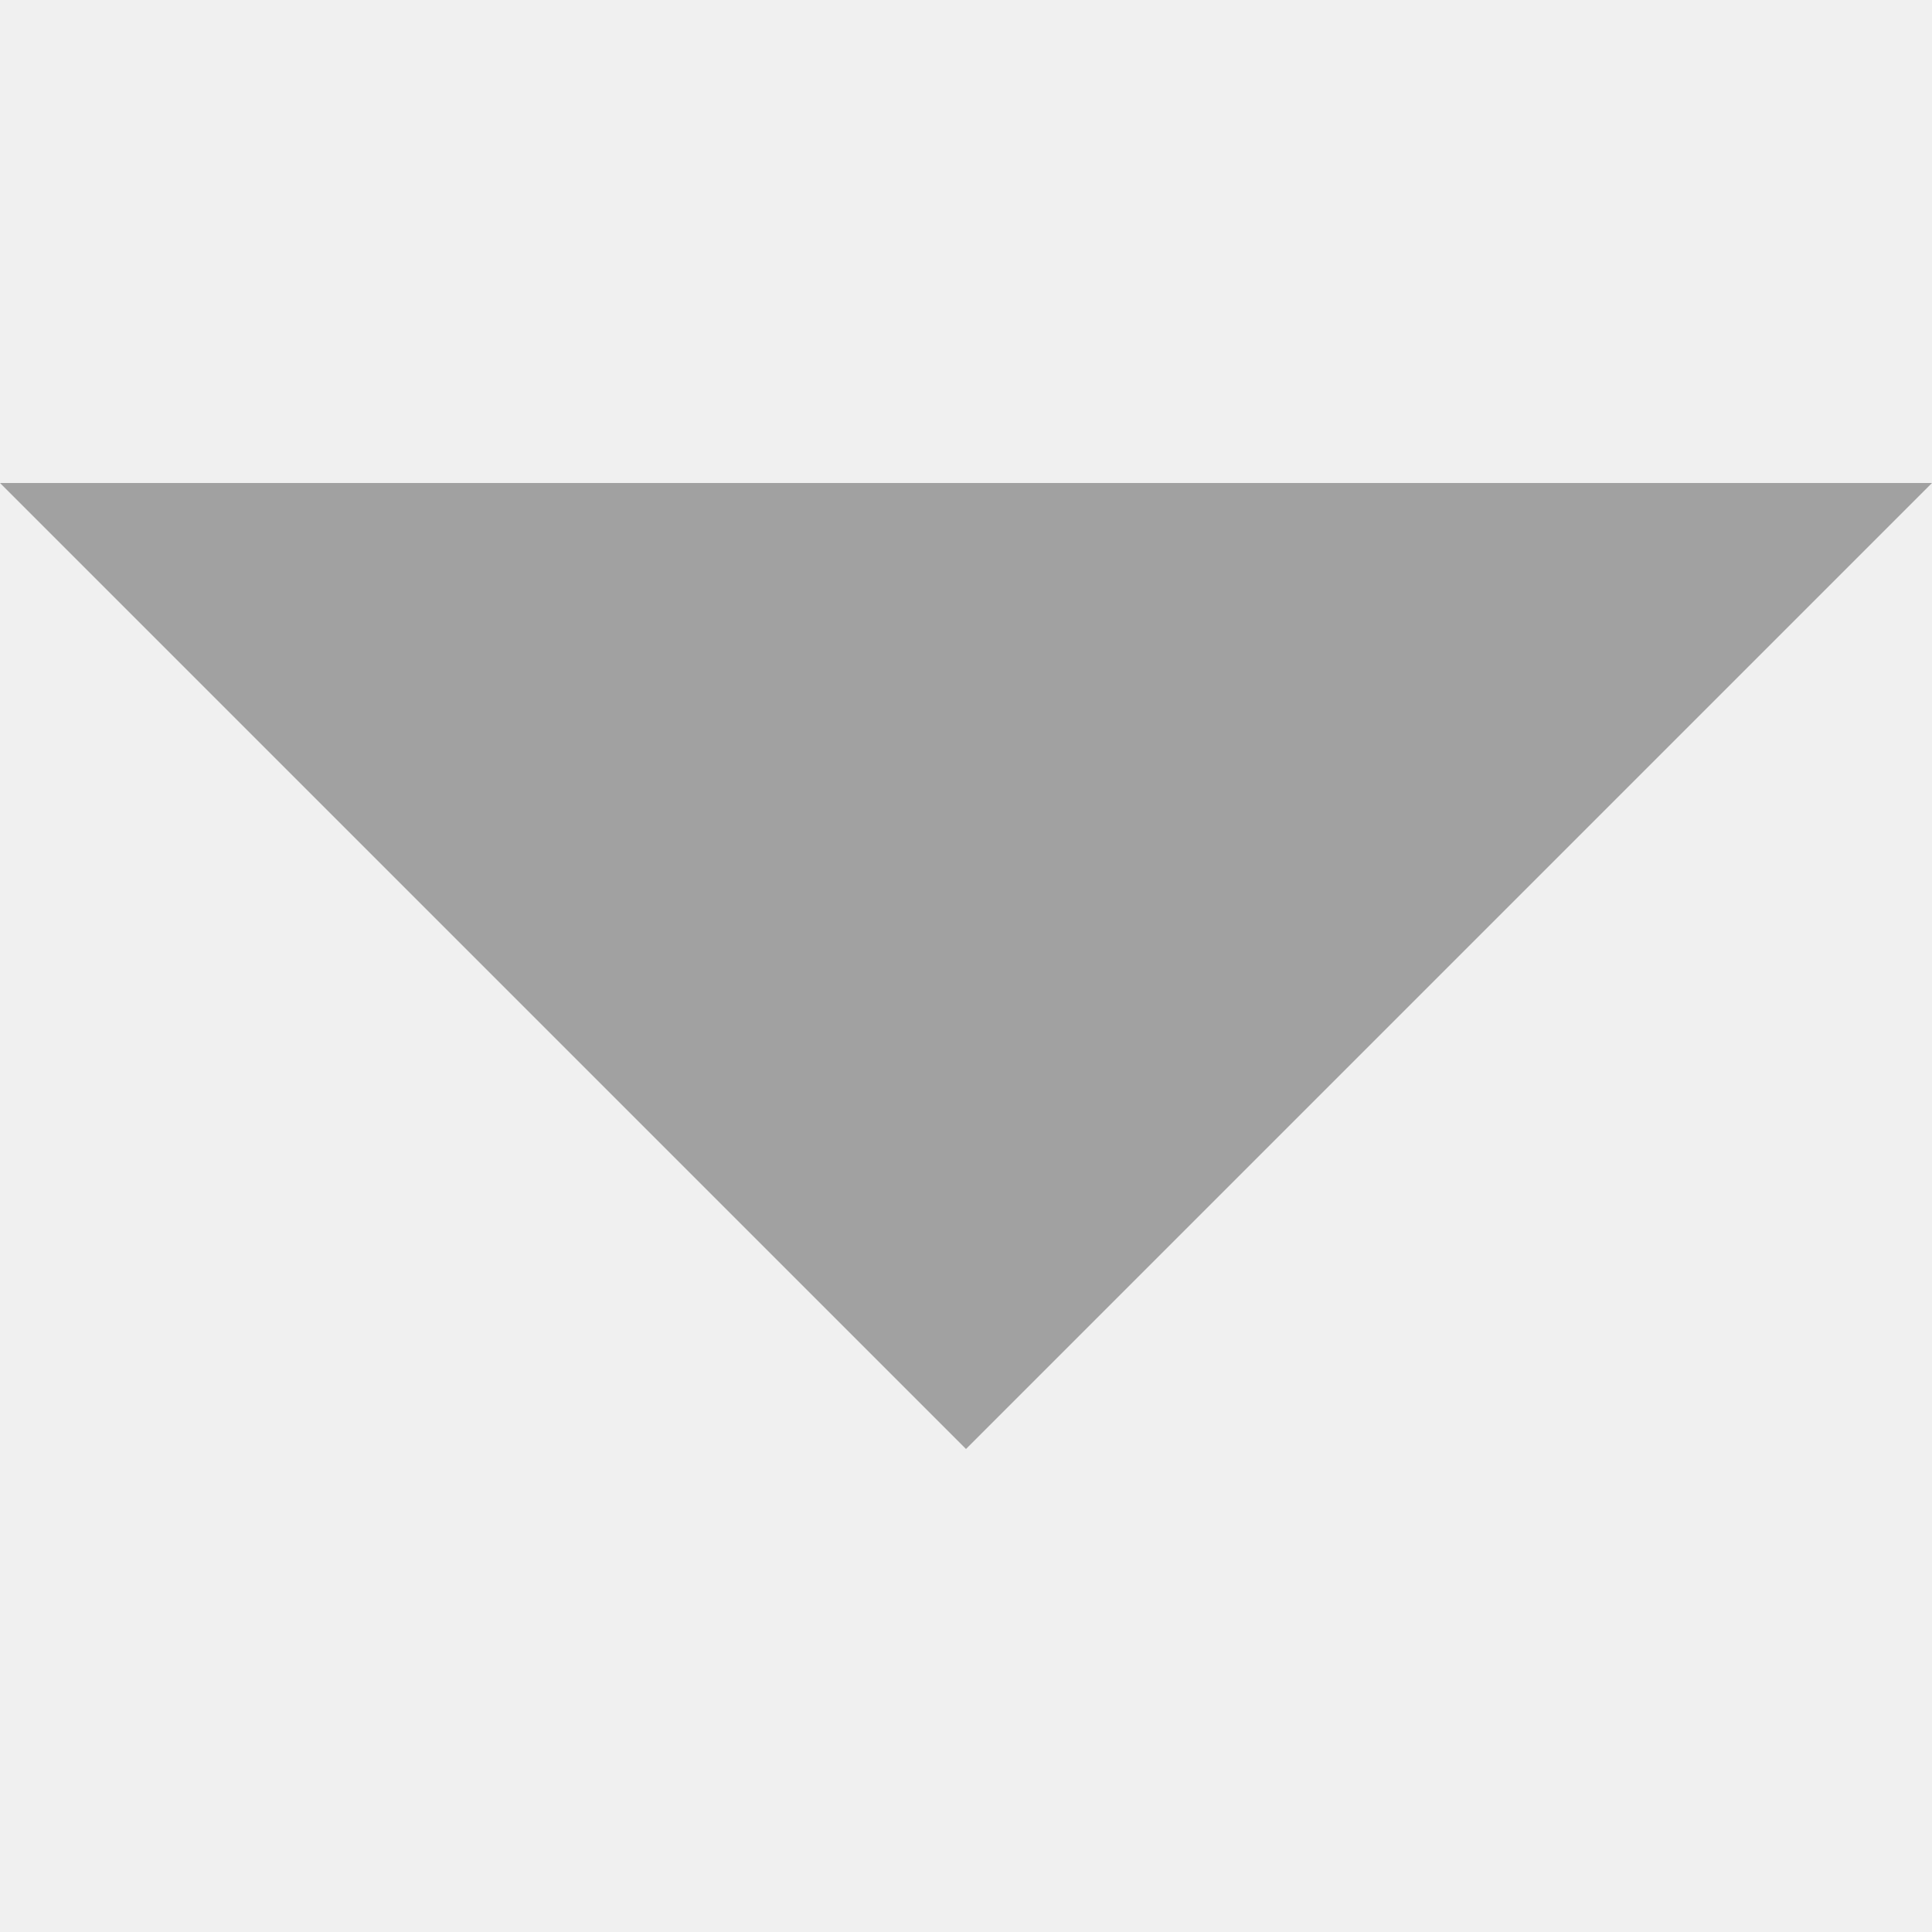
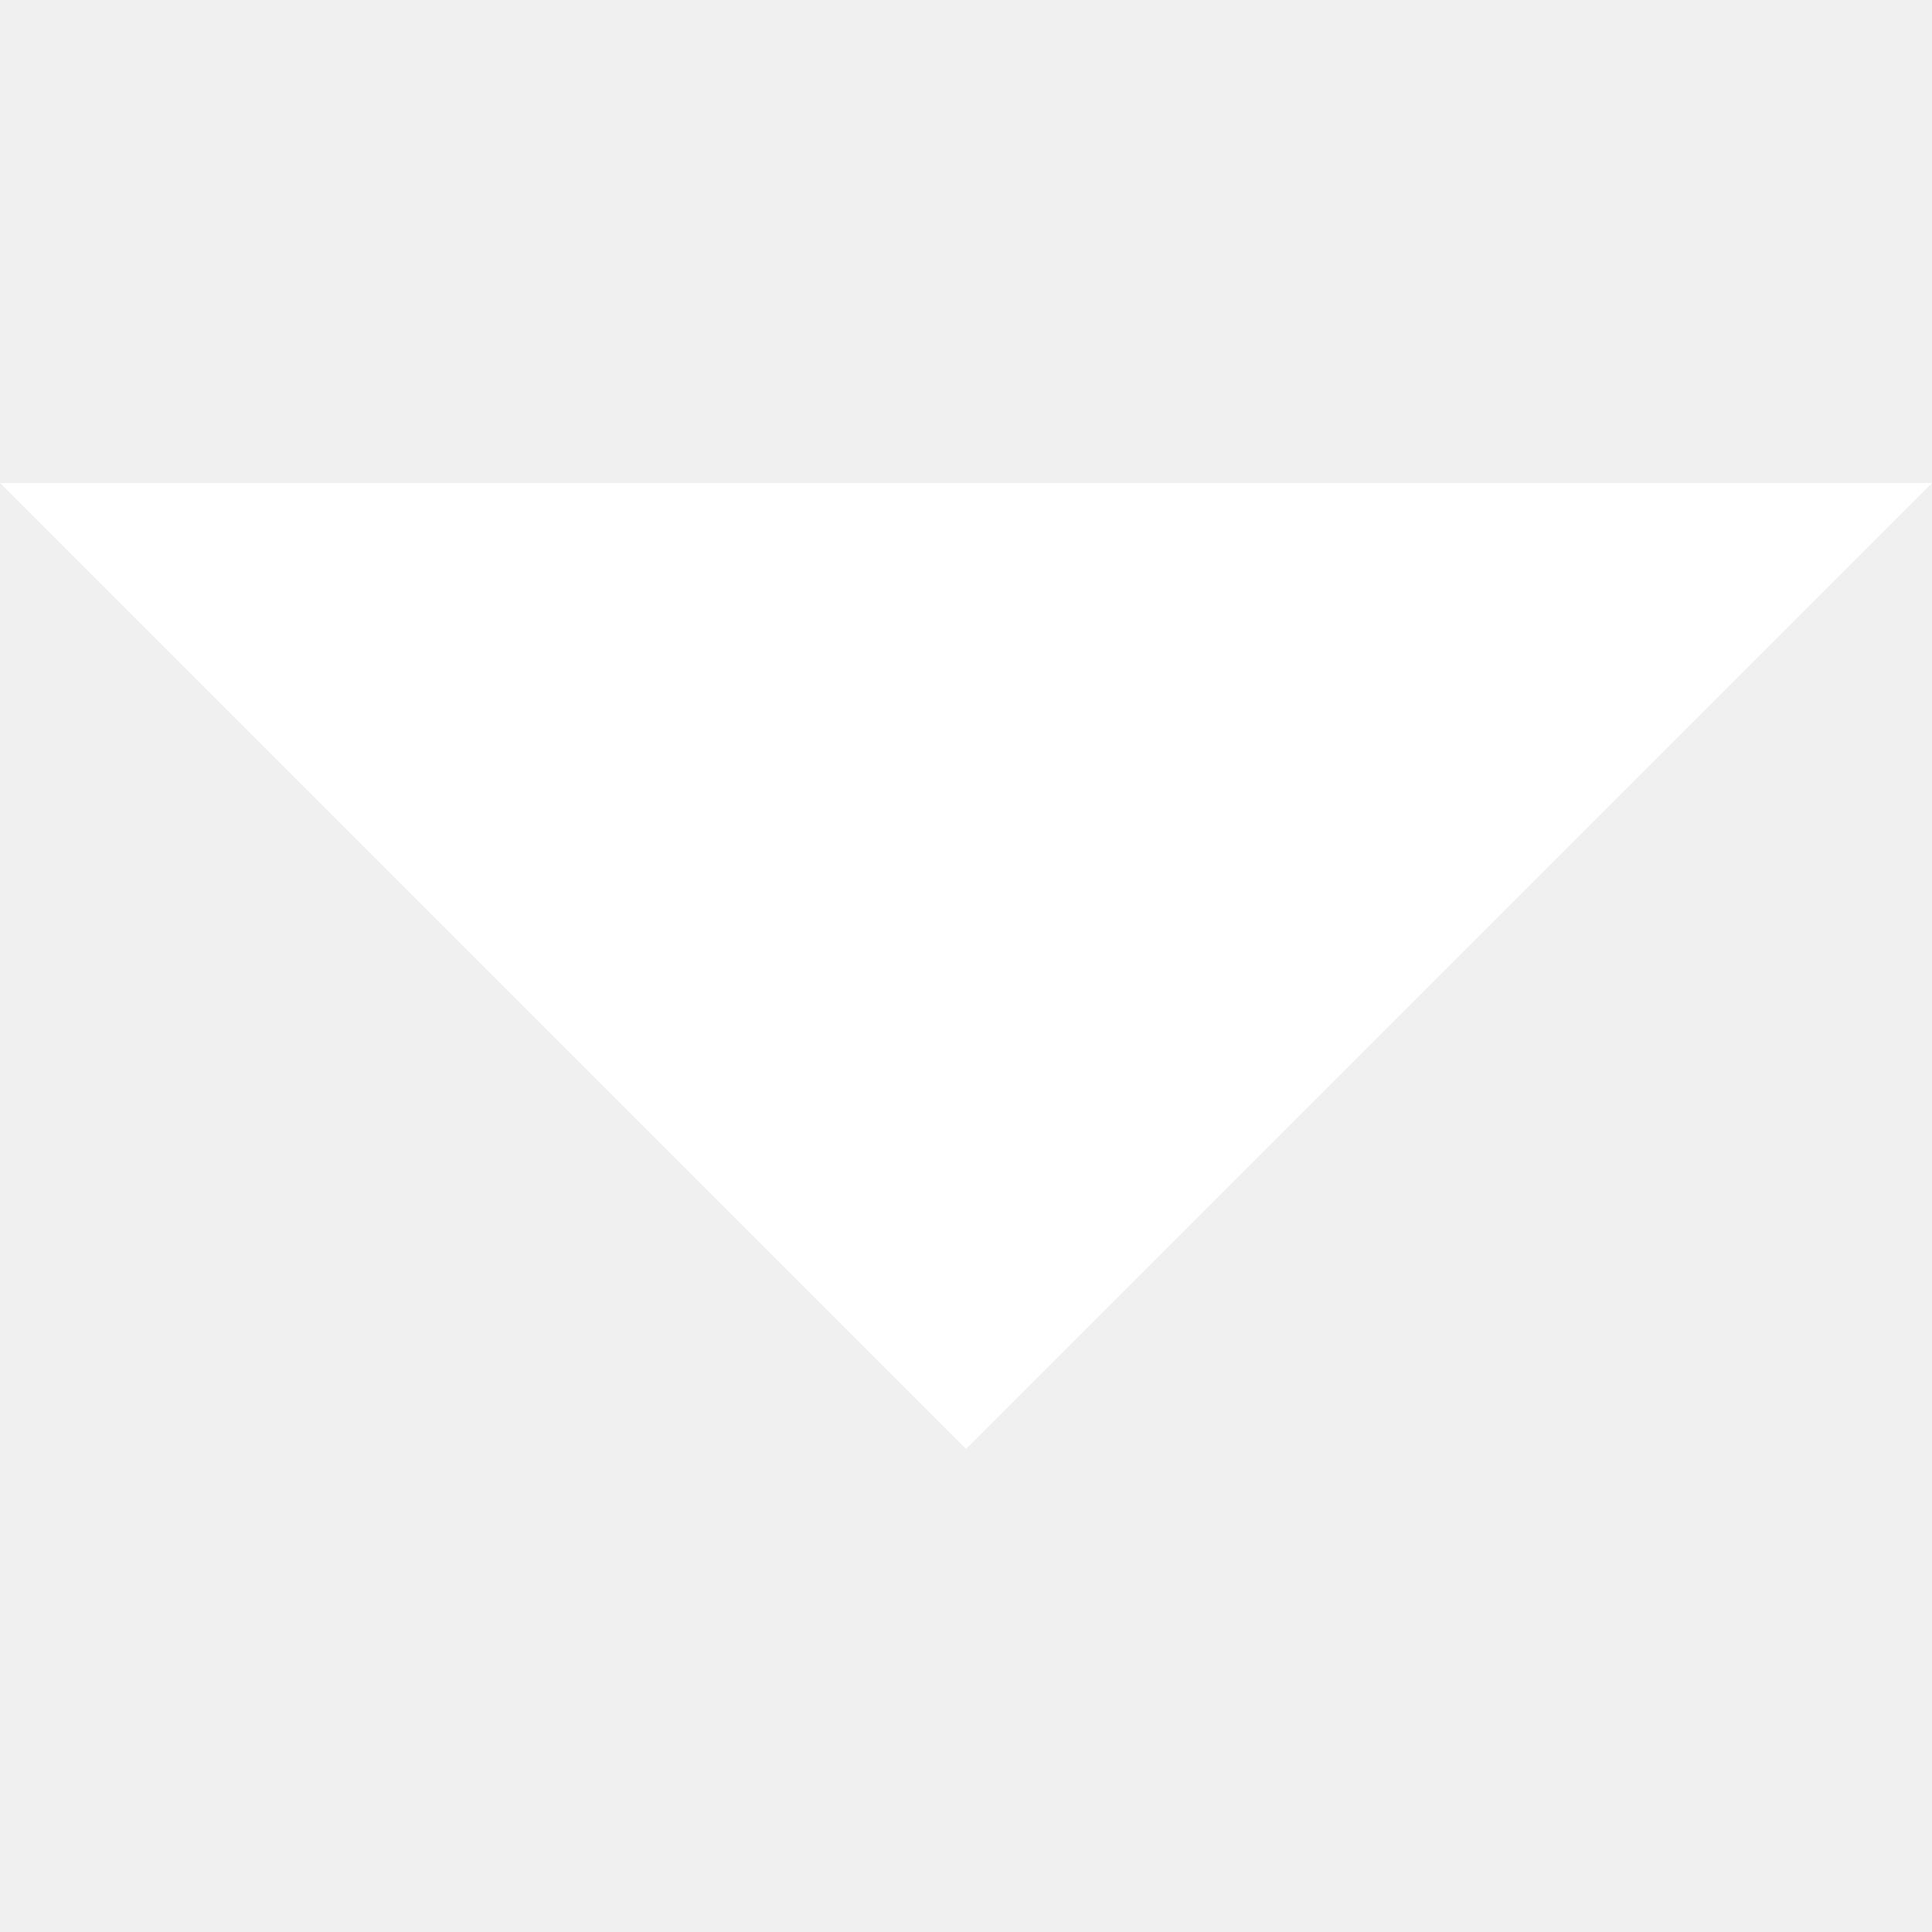
<svg xmlns="http://www.w3.org/2000/svg" width="8" height="8" id="svg2" version="1.0">
  <defs id="defs4">
    </defs>
  <g id="layer1">
-     <path style="opacity:1;fill:#a1a1a1;fill-opacity:1;fill-rule:nonzero;stroke:none;stroke-width:1;stroke-linecap:butt;stroke-linejoin:miter;marker:none;marker-start:none;marker-mid:none;marker-end:none;stroke-miterlimit:4;stroke-dasharray:none;stroke-dashoffset:0;stroke-opacity:1;visibility:visible;display:inline;overflow:visible;enable-background:accumulate" d="M 2.220446e-16,2 L 8,2 L 4,6 L 2.220446e-16,2 z" id="path5159" />
+     <path style="opacity:1;fill:#ffffff;fill-opacity:1;fill-rule:nonzero;stroke:none;stroke-width:1;stroke-linecap:butt;stroke-linejoin:miter;marker:none;marker-start:none;marker-mid:none;marker-end:none;stroke-miterlimit:4;stroke-dasharray:none;stroke-dashoffset:0;stroke-opacity:1;visibility:visible;display:inline;overflow:visible;enable-background:accumulate" d="M 2.220446e-16,2 L 8,2 L 4,6 L 2.220446e-16,2 z" id="path5159" />
  </g>
</svg>
